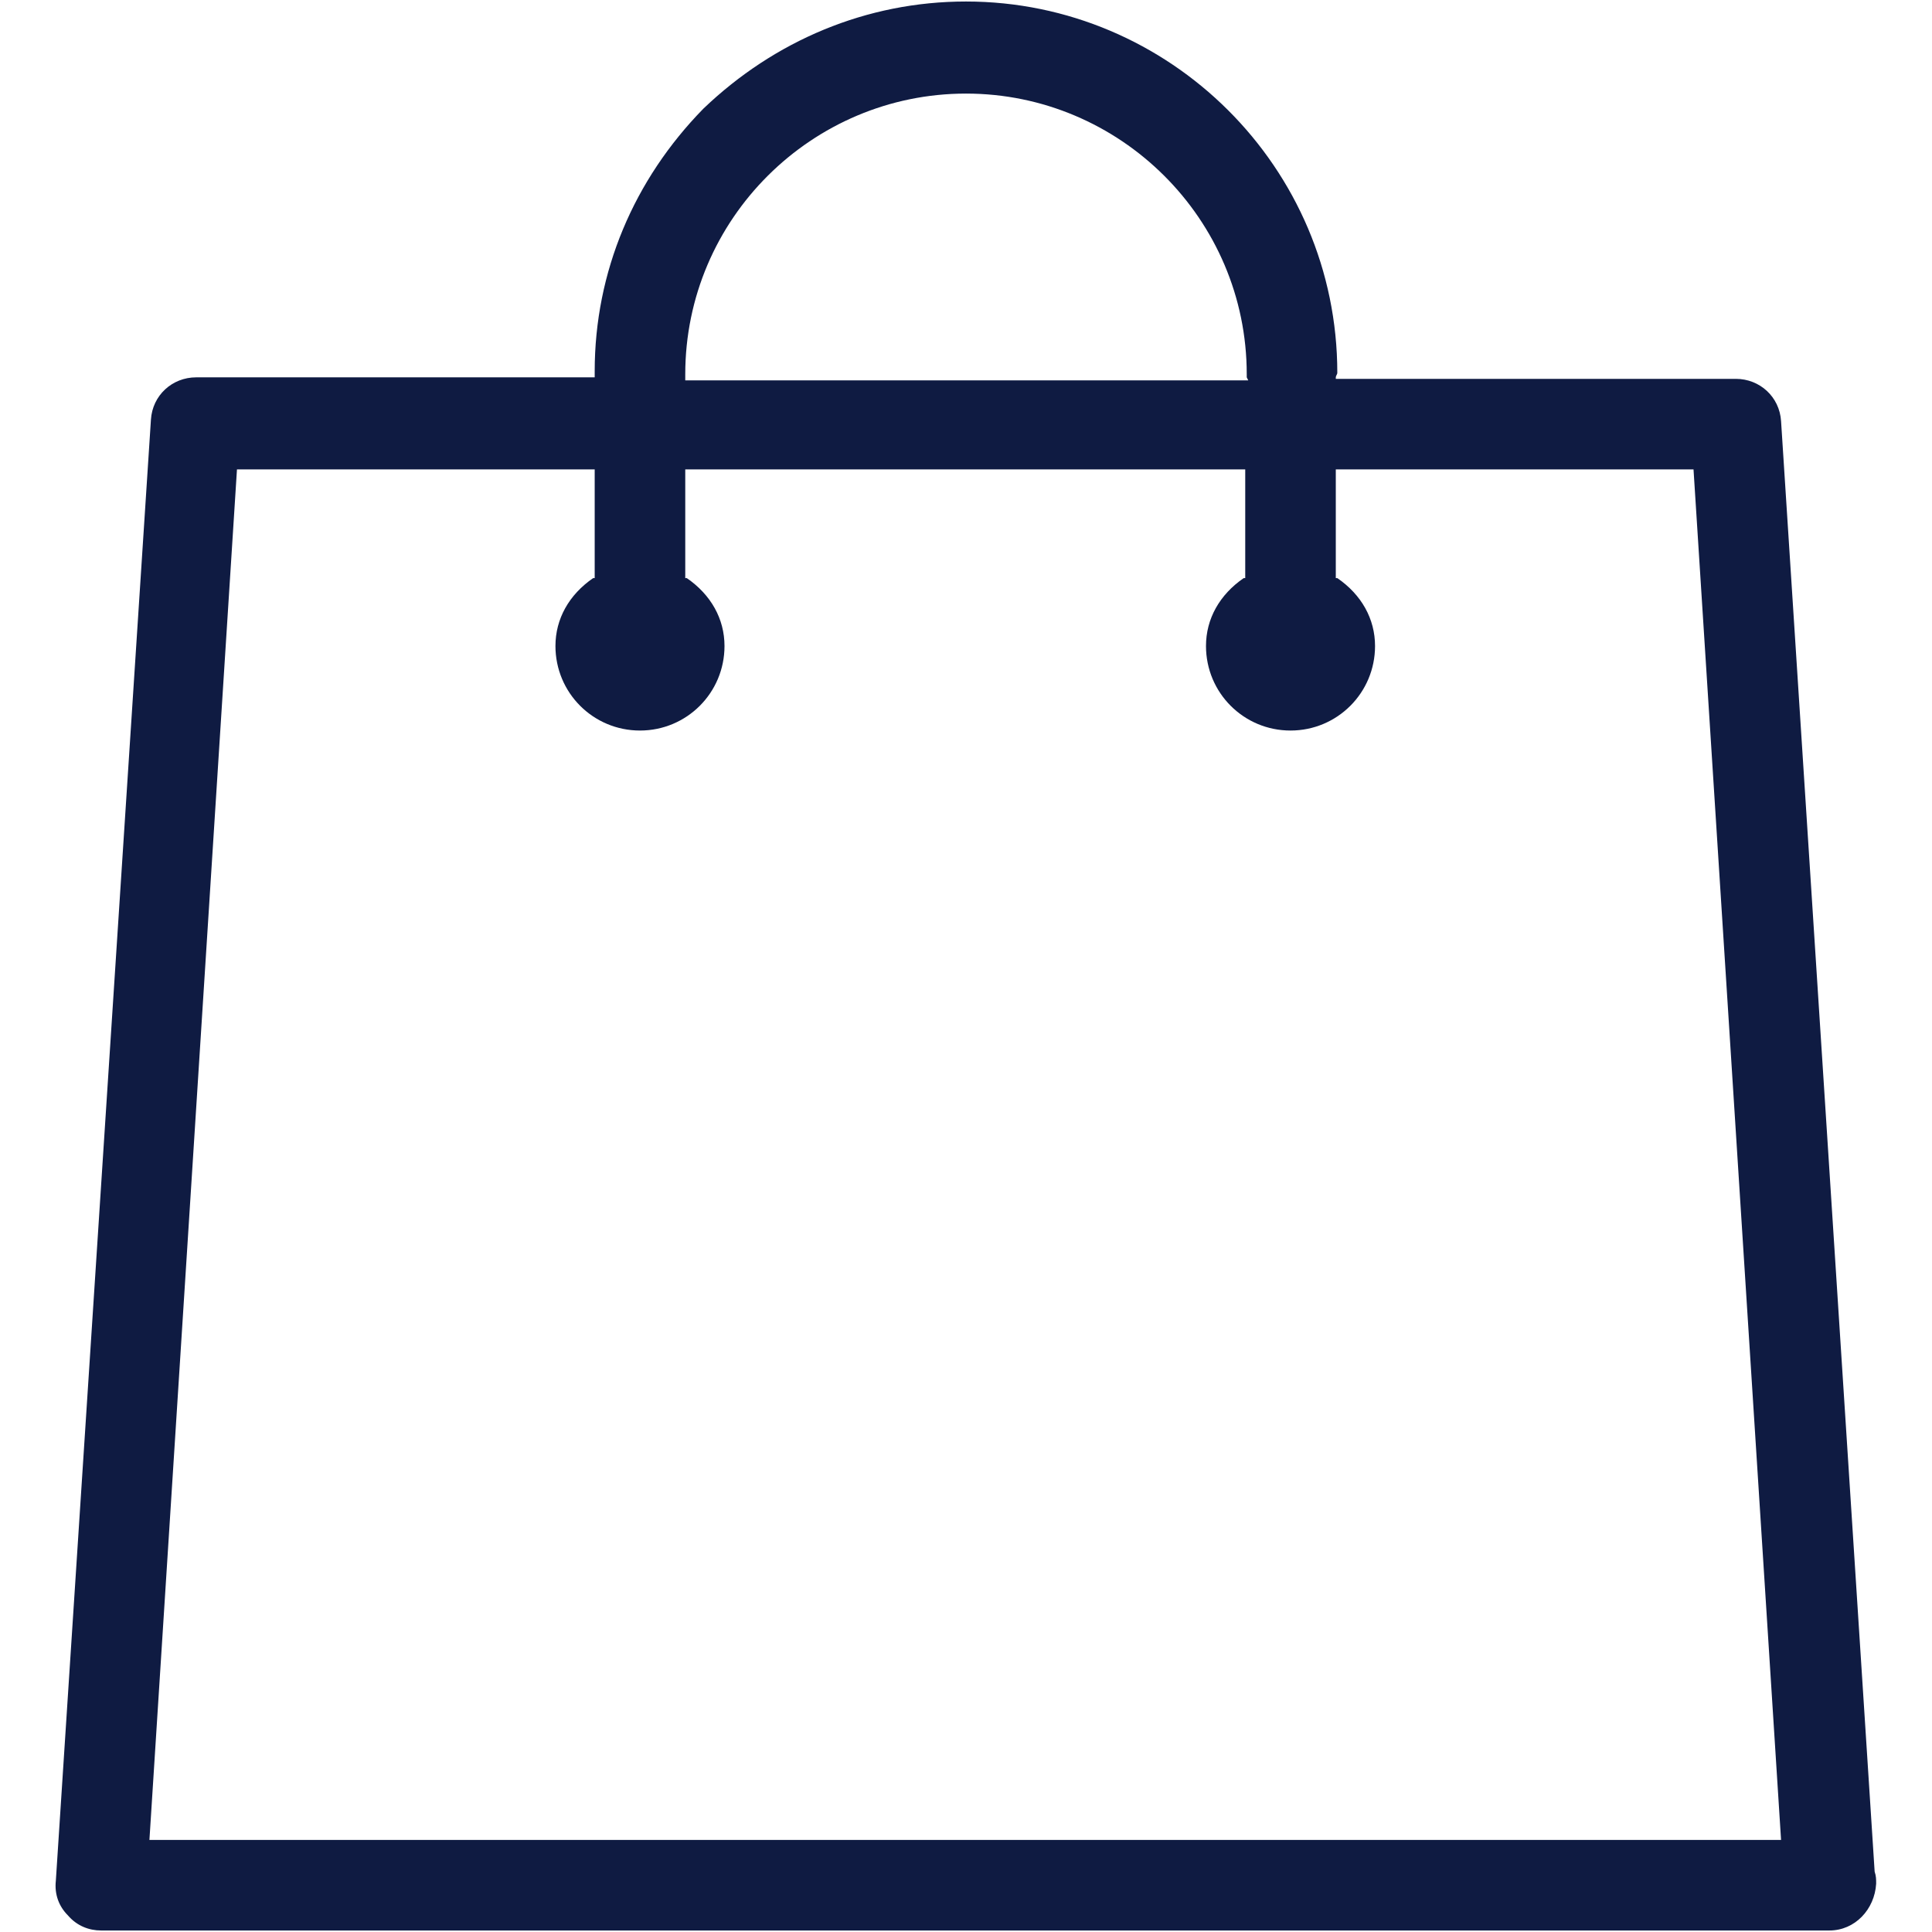
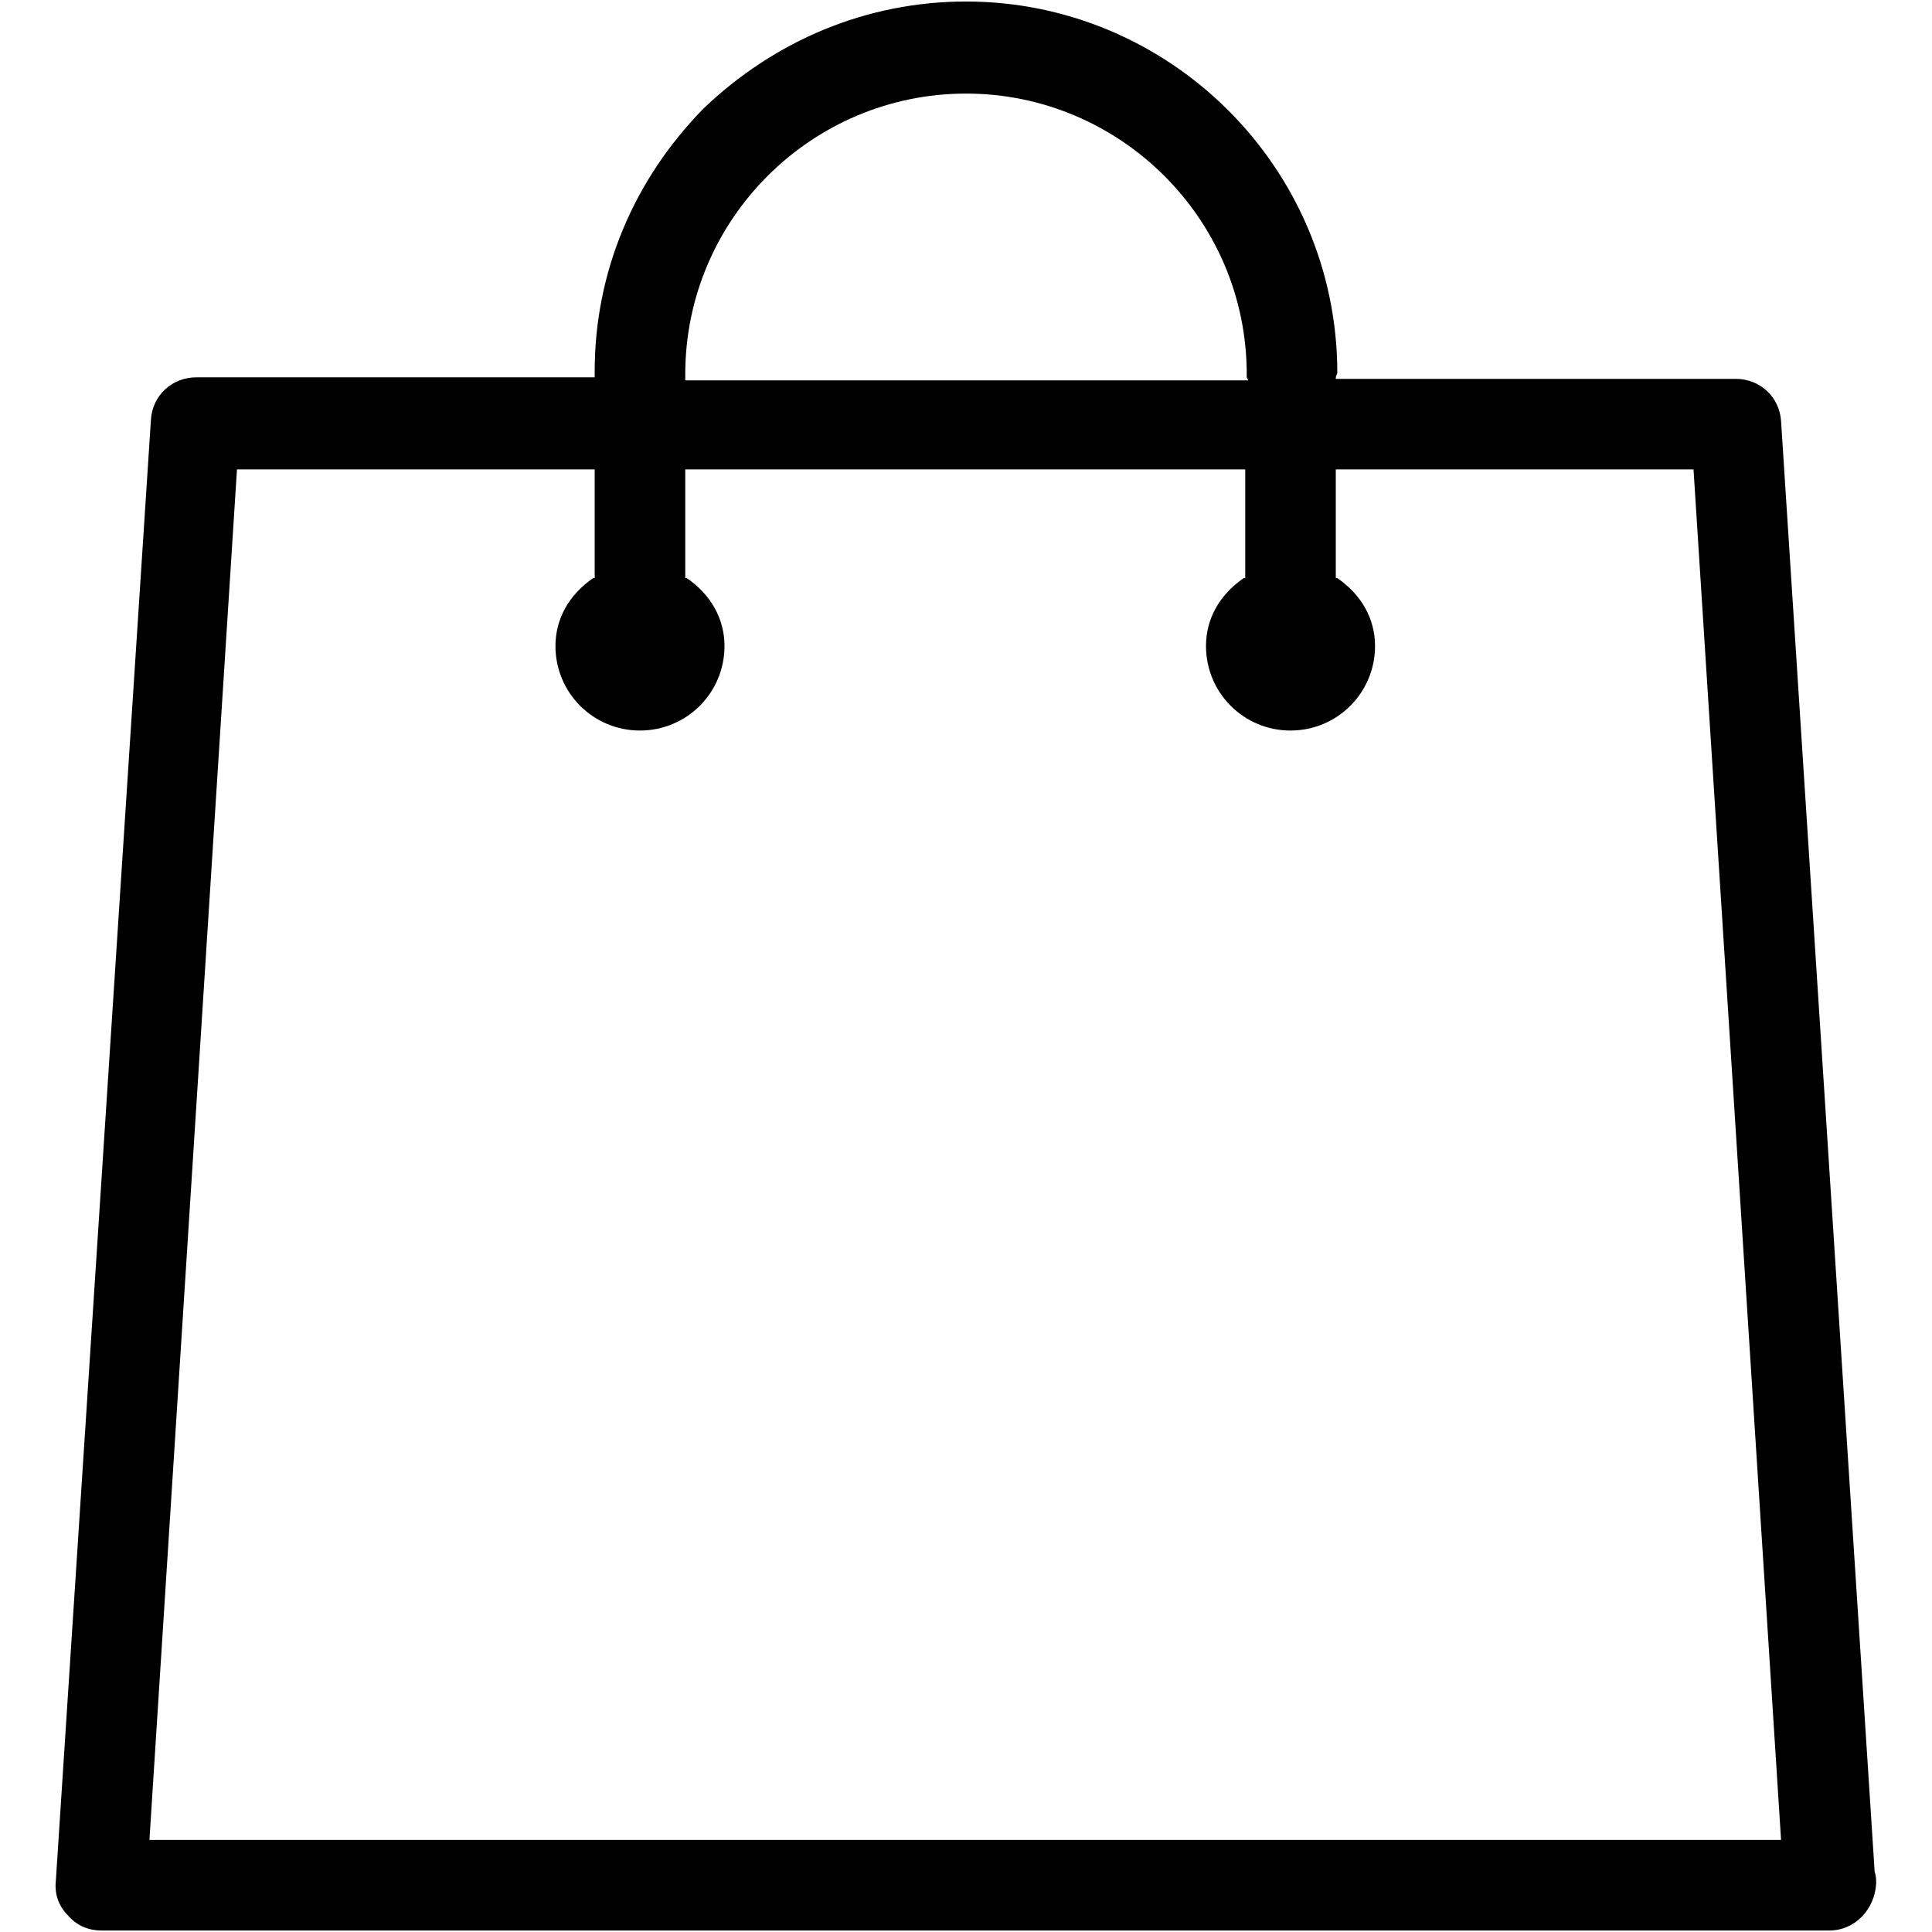
- <svg xmlns="http://www.w3.org/2000/svg" width="800px" height="800px" viewBox="0 0 1024 1024" fill="#0f1b42" class="icon" version="1.1">
+ <svg xmlns="http://www.w3.org/2000/svg" width="800px" height="800px" viewBox="0 0 1024 1024" fill="currentColor" class="icon" version="1.1">
  <path d="M53.6 1023.2c-6.4 0-12.8-2.4-17.6-8-4.8-4.8-7.2-11.2-6.4-18.4L80 222.4c0.8-12.8 11.2-22.4 24-22.4h211.2v-3.2c0-52.8 20.8-101.6 57.6-139.2C410.4 21.6 459.2 0.8 512 0.8c108 0 196.8 88 196.8 196.8 0 0.8-0.8 1.6-0.8 2.4v0.8H920c12.8 0 23.2 9.6 24 22.4l49.6 768.8c0.8 2.4 0.8 4 0.8 6.4-0.8 13.6-11.2 24.8-24.8 24.8H53.6z m25.6-48H944l-46.4-726.4H708v57.6h0.8c12.8 8.8 20 21.6 20 36 0 24.8-20 44.8-44.8 44.8s-44.8-20-44.8-44.8c0-14.4 7.2-27.2 20-36h0.8v-57.6H363.2v57.6h0.8c12.8 8.8 20 21.6 20 36 0 24.8-20 44.8-44.8 44.8-24.8 0-44.8-20-44.8-44.8 0-14.4 7.2-27.2 20-36h0.8v-57.6H125.6l-46.4 726.4zM512 49.6c-81.6 0-148.8 66.4-148.8 148.8v3.2h298.4l-0.8-1.6v-1.6c0-82.4-67.2-148.8-148.8-148.8z" stroke-width="2" fill="" />
</svg>
